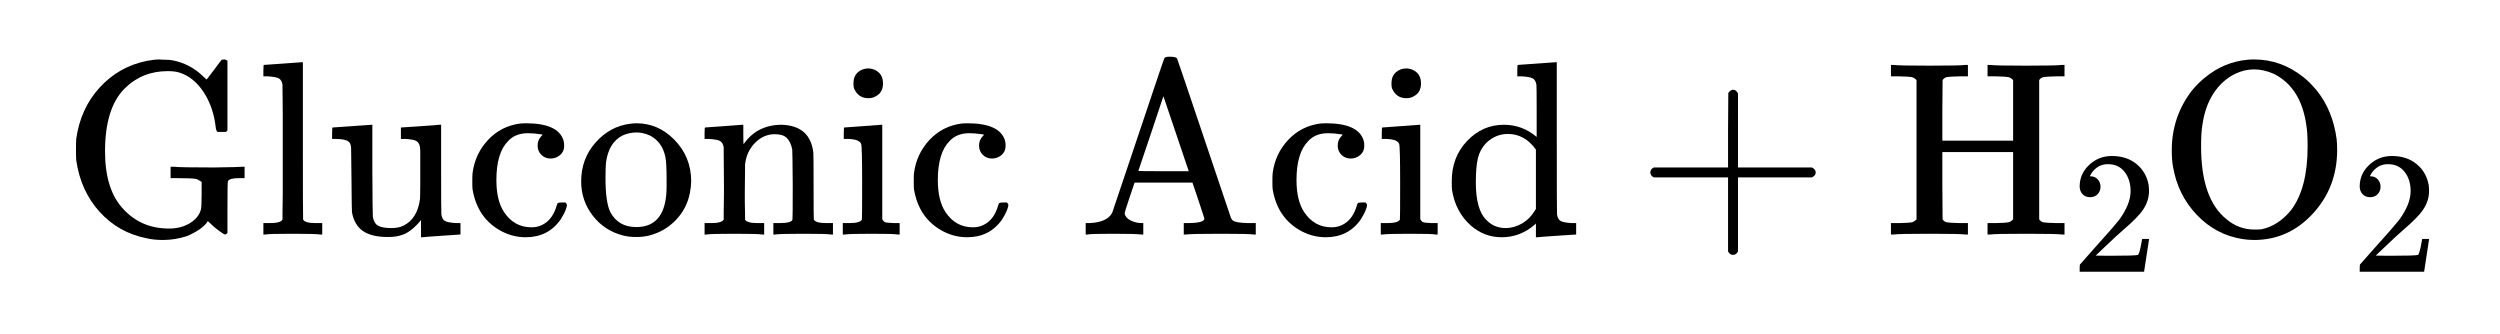
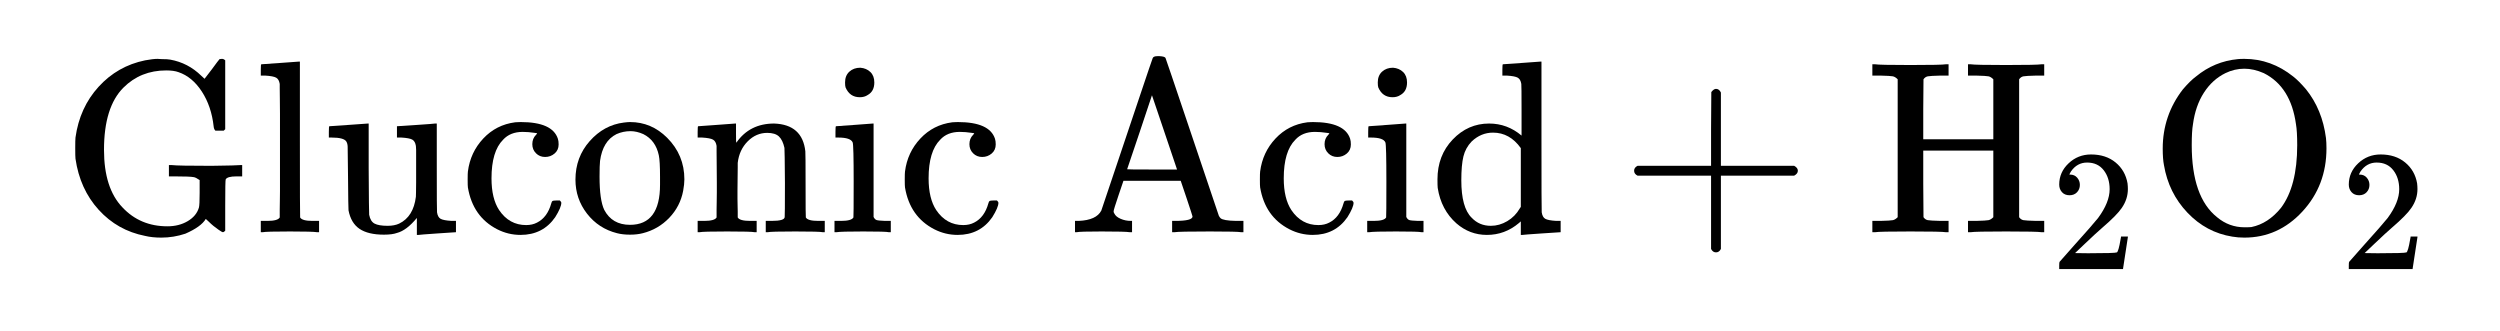
- <svg xmlns="http://www.w3.org/2000/svg" viewBox="0 0 805.448 107.555" width="805.448" height="107.555">
+ <svg xmlns="http://www.w3.org/2000/svg" viewBox="0 0 813.448 107.555" width="813.448" height="107.555">
  <path d="M55.92 53.715 Q57.84 53.955 68.72 53.955 Q69.52 53.955 71 53.915 Q72.48 53.875 73.28 53.875 Q74.16 53.875 75.44 53.835 Q76.72 53.795 77.36 53.755 Q78 53.715 78.16 53.715 L78.8 53.715 L78.8 57.395 L77.68 57.395 L76.88 57.395 Q74 57.395 73.44 58.355 Q73.28 58.675 73.28 66.915 L73.28 75.075 Q72.8 75.555 72.56 75.555 Q72.24 75.555 71.12 74.755 Q69.36 73.555 68 72.195 L66.96 71.235 Q65.44 73.795 60.32 76.035 Q56.48 77.315 52.48 77.315 Q49.52 77.315 47.2 76.755 Q38.24 74.995 32.12 68.275 Q26 61.555 24.56 51.635 Q24.48 50.915 24.48 48.195 Q24.48 45.555 24.56 44.755 Q25.92 34.995 32.08 28.235 Q38.24 21.475 47.2 19.635 Q49.76 19.155 51.28 19.155 Q51.44 19.155 51.92 19.195 Q52.4 19.235 52.64 19.235 Q54.56 19.235 55.36 19.395 Q61.2 20.435 65.52 24.675 L66.56 25.635 L68.96 22.515 Q71.12 19.555 71.44 19.235 Q71.52 19.235 71.76 19.195 Q72 19.155 72.24 19.155 Q72.8 19.155 73.28 19.635 L73.28 42.035 L72.8 42.515 L70.08 42.515 Q69.6 42.035 69.52 41.155 Q68.8 34.595 65.68 29.795 Q62.56 24.995 58.08 23.475 Q56.56 22.915 54.08 22.915 Q45.76 22.915 40.16 28.515 Q33.84 34.835 33.84 48.755 Q33.84 61.235 39.84 67.475 Q45.6 73.635 54.48 73.635 Q58.24 73.635 61.08 71.955 Q63.92 70.275 64.72 67.555 Q64.96 66.755 64.96 62.755 L64.96 58.595 Q63.68 57.715 63.04 57.635 Q61.76 57.395 57.04 57.395 L54.96 57.395 L54.96 53.715 L55.92 53.715 L55.92 53.715 Z" fill="rgba(0,0,0,1)" fill-rule="evenodd" stroke="none" />
  <path d="M85.018 20.915 Q85.418 20.915 91.298 20.475 Q97.178 20.035 97.338 20.035 L97.578 20.035 L97.578 45.235 Q97.578 70.595 97.658 70.755 Q98.298 71.875 101.658 71.875 L102.538 71.875 L103.818 71.875 L103.818 75.555 L103.178 75.555 Q101.738 75.315 94.378 75.315 Q86.538 75.315 85.498 75.555 L84.858 75.555 L84.858 71.875 L86.138 71.875 L87.018 71.875 Q90.378 71.875 91.018 70.755 L91.018 70.115 Q91.018 69.395 91.018 68.275 Q91.018 67.155 91.058 65.635 Q91.098 64.115 91.098 62.155 Q91.098 60.195 91.098 58.155 Q91.098 56.115 91.098 53.755 Q91.098 51.395 91.098 49.235 Q91.098 46.275 91.098 42.955 Q91.098 39.635 91.098 36.995 Q91.098 34.355 91.058 32.155 Q91.018 29.955 91.018 28.675 Q91.018 27.395 91.018 27.315 Q90.778 25.795 89.858 25.275 Q88.938 24.755 86.298 24.595 L84.858 24.595 L84.858 22.755 Q84.858 20.915 85.018 20.915 L85.018 20.915 Z" fill="rgba(0,0,0,1)" fill-rule="evenodd" stroke="none" />
  <path d="M107.16 41.075 Q107.48 41.075 113.52 40.635 Q119.56 40.195 119.72 40.195 L119.96 40.195 L119.96 54.675 Q120.04 69.395 120.12 69.875 Q120.52 72.035 121.88 72.755 Q123.24 73.475 126.12 73.475 Q128.36 73.475 129.88 72.755 Q134.52 70.515 135.32 64.035 Q135.32 63.955 135.36 62.675 Q135.4 61.395 135.4 59.435 Q135.4 57.475 135.4 55.715 Q135.4 53.955 135.4 51.995 Q135.4 50.035 135.4 48.755 L135.32 47.475 Q135.08 45.955 134.16 45.435 Q133.24 44.915 130.6 44.755 L129.16 44.755 L129.16 41.075 Q129.32 41.075 135.28 40.675 Q141.24 40.275 141.56 40.195 L142.12 40.195 L142.12 54.435 Q142.12 68.835 142.2 69.075 Q142.44 70.675 143.36 71.195 Q144.28 71.715 146.92 71.875 L148.36 71.875 L148.36 75.555 Q148.2 75.555 142.36 75.955 Q136.52 76.355 136.2 76.435 L135.64 76.435 L135.64 70.915 Q132.28 74.995 129.16 75.795 Q127.64 76.355 124.92 76.355 Q119.8 76.355 117 74.475 Q114.2 72.595 113.4 68.435 Q113.32 67.875 113.24 57.475 Q113.16 48.755 113.12 47.715 Q113.08 46.675 112.68 46.035 Q111.88 44.755 107.88 44.755 L107 44.755 L107 42.915 Q107 41.075 107.16 41.075 L107.16 41.075 Z" fill="rgba(0,0,0,1)" fill-rule="evenodd" stroke="none" />
  <path d="M177.365 51.075 Q175.605 51.075 174.405 49.875 Q173.205 48.675 173.205 46.915 Q173.205 45.075 174.405 43.875 Q174.805 43.475 174.765 43.395 Q174.725 43.315 174.005 43.235 Q171.925 42.915 170.085 42.915 Q166.005 42.915 163.685 45.475 Q159.925 49.235 159.925 58.035 Q159.925 64.595 162.405 68.355 Q165.685 73.235 171.205 73.235 Q173.205 73.235 174.725 72.435 Q178.085 70.755 179.365 66.195 Q179.525 65.555 179.765 65.395 Q180.005 65.235 181.045 65.235 L182.165 65.235 Q182.645 65.715 182.645 65.955 Q182.645 67.475 180.645 70.675 Q176.645 76.435 169.365 76.435 Q165.365 76.435 161.765 74.595 Q153.845 70.515 152.245 60.995 Q152.165 60.515 152.165 58.435 Q152.165 56.355 152.245 55.795 Q153.045 49.555 157.245 45.075 Q161.445 40.595 167.605 39.795 Q167.685 39.795 168.325 39.755 Q168.965 39.715 169.445 39.715 Q179.765 39.715 181.525 45.155 Q181.765 45.875 181.765 46.995 Q181.765 48.835 180.445 49.955 Q179.125 51.075 177.365 51.075 L177.365 51.075 Z" fill="rgba(0,0,0,1)" fill-rule="evenodd" stroke="none" />
  <path d="M187.241 58.435 Q187.241 51.155 191.881 45.915 Q196.521 40.675 203.001 39.875 Q204.281 39.715 205.001 39.715 Q211.961 39.715 217.081 44.835 Q222.681 50.435 222.681 58.355 Q222.681 59.955 222.281 62.115 Q221.321 67.155 217.761 70.875 Q214.201 74.595 209.161 75.875 Q207.321 76.355 205.001 76.355 Q202.601 76.355 200.761 75.875 Q194.761 74.355 191.001 69.515 Q187.241 64.675 187.241 58.435 L187.241 58.435 Z M209.321 43.635 Q207.161 42.675 205.161 42.675 Q202.761 42.675 200.601 43.635 Q196.121 45.875 195.241 52.355 Q195.081 53.795 195.081 57.475 Q195.081 65.075 196.601 68.275 Q199.161 73.155 205.001 73.155 Q214.761 73.155 214.761 60.115 L214.761 57.555 Q214.761 52.355 214.361 50.515 Q213.321 45.635 209.321 43.635 L209.321 43.635 Z" fill="rgba(0,0,0,1)" fill-rule="evenodd" stroke="none" />
  <path d="M227.161 41.075 Q227.481 41.075 233.281 40.635 Q239.081 40.195 239.241 40.195 L239.481 40.195 L239.481 43.395 Q239.481 46.435 239.561 46.435 L239.641 46.355 Q243.961 40.195 251.881 40.195 Q261.081 40.515 262.041 49.235 Q262.121 49.795 262.121 60.355 Q262.121 70.595 262.201 70.755 Q262.841 71.875 266.201 71.875 L267.081 71.875 L268.361 71.875 L268.361 75.555 L267.721 75.555 Q266.681 75.315 258.761 75.315 Q250.841 75.315 249.801 75.555 L249.161 75.555 L249.161 71.875 L250.441 71.875 L251.081 71.875 Q255.321 71.875 255.321 70.595 Q255.401 70.435 255.401 59.555 Q255.321 48.755 255.241 48.115 Q254.681 45.555 253.441 44.395 Q252.201 43.235 249.641 43.235 Q246.041 43.235 243.321 45.955 Q240.521 48.755 240.041 52.995 Q240.041 53.075 240.041 54.475 Q240.041 55.875 240.001 58.035 Q239.961 60.195 239.961 62.115 Q239.961 63.315 239.961 64.635 Q239.961 65.955 240.001 66.995 Q240.041 68.035 240.041 68.875 Q240.041 69.715 240.041 70.275 L240.041 70.755 Q240.681 71.875 244.041 71.875 L244.921 71.875 L246.201 71.875 L246.201 75.555 L245.561 75.555 Q244.521 75.315 236.601 75.315 Q228.681 75.315 227.641 75.555 L227.001 75.555 L227.001 71.875 L228.281 71.875 L229.161 71.875 Q232.521 71.875 233.161 70.755 L233.161 70.115 Q233.161 69.395 233.161 68.275 Q233.161 67.155 233.201 65.755 Q233.241 64.355 233.241 62.635 Q233.241 60.915 233.241 59.315 Q233.241 56.835 233.201 53.995 Q233.161 51.155 233.161 49.315 L233.161 47.475 Q232.921 45.955 232.001 45.435 Q231.081 44.915 228.441 44.755 L227.001 44.755 L227.001 42.915 Q227.001 41.075 227.161 41.075 L227.161 41.075 Z" fill="rgba(0,0,0,1)" fill-rule="evenodd" stroke="none" />
  <path d="M279.926 22.035 Q281.926 22.195 283.206 23.435 Q284.486 24.675 284.486 26.835 Q284.486 29.715 282.326 30.915 Q281.286 31.635 279.766 31.635 Q276.486 31.635 275.126 28.435 Q274.966 27.955 274.966 26.835 Q274.966 24.595 276.366 23.315 Q277.766 22.035 279.926 22.035 L279.926 22.035 Z M272.006 41.075 Q272.326 41.075 278.086 40.635 Q283.846 40.195 284.006 40.195 L284.246 40.195 L284.246 70.595 Q284.646 71.395 285.206 71.595 Q285.766 71.795 288.006 71.875 L289.846 71.875 L289.846 75.555 L289.206 75.555 Q288.326 75.315 280.886 75.315 Q273.606 75.315 272.166 75.555 L271.526 75.555 L271.526 71.875 L272.806 71.875 L273.686 71.875 Q277.046 71.875 277.686 70.755 Q277.766 70.595 277.766 59.155 Q277.766 47.155 277.446 46.355 Q276.806 44.755 272.726 44.755 L271.846 44.755 L271.846 42.915 Q271.846 41.075 272.006 41.075 L272.006 41.075 Z" fill="rgba(0,0,0,1)" fill-rule="evenodd" stroke="none" />
  <path d="M319.588 51.075 Q317.828 51.075 316.628 49.875 Q315.428 48.675 315.428 46.915 Q315.428 45.075 316.628 43.875 Q317.028 43.475 316.988 43.395 Q316.948 43.315 316.228 43.235 Q314.148 42.915 312.308 42.915 Q308.228 42.915 305.908 45.475 Q302.148 49.235 302.148 58.035 Q302.148 64.595 304.628 68.355 Q307.908 73.235 313.428 73.235 Q315.428 73.235 316.948 72.435 Q320.308 70.755 321.588 66.195 Q321.748 65.555 321.988 65.395 Q322.228 65.235 323.268 65.235 L324.388 65.235 Q324.868 65.715 324.868 65.955 Q324.868 67.475 322.868 70.675 Q318.868 76.435 311.588 76.435 Q307.588 76.435 303.988 74.595 Q296.068 70.515 294.468 60.995 Q294.388 60.515 294.388 58.435 Q294.388 56.355 294.468 55.795 Q295.268 49.555 299.468 45.075 Q303.668 40.595 309.828 39.795 Q309.908 39.795 310.548 39.755 Q311.188 39.715 311.668 39.715 Q321.988 39.715 323.748 45.155 Q323.988 45.875 323.988 46.995 Q323.988 48.835 322.668 49.955 Q321.348 51.075 319.588 51.075 L319.588 51.075 Z" fill="rgba(0,0,0,1)" fill-rule="evenodd" stroke="none" />
  <path d="M367.624 75.555 Q366.184 75.315 358.424 75.315 Q351.304 75.315 350.344 75.555 L349.784 75.555 L349.784 71.875 L350.984 71.875 Q356.744 71.635 358.344 68.515 Q358.424 68.275 362.584 55.915 Q366.744 43.555 370.864 31.275 Q374.984 18.995 375.064 18.915 Q375.304 18.275 376.584 18.275 L377.304 18.275 Q378.904 18.355 379.224 18.835 Q379.304 18.915 386.984 41.715 Q394.664 64.515 396.584 70.195 Q396.824 70.675 397.144 70.995 Q398.024 71.795 402.184 71.875 L404.584 71.875 L404.584 75.555 L403.864 75.555 Q402.664 75.315 393.704 75.315 Q383.384 75.315 382.184 75.555 L381.384 75.555 L381.384 71.875 L382.424 71.875 Q388.024 71.875 388.024 70.435 Q388.024 70.275 386.104 64.515 L384.184 58.835 L365.544 58.835 L363.944 63.555 Q362.344 68.275 362.344 68.755 Q362.344 69.155 362.584 69.475 Q363.064 70.515 364.624 71.195 Q366.184 71.875 367.944 71.875 L368.344 71.875 L368.344 75.555 L367.624 75.555 L367.624 75.555 Z M380.504 47.795 Q378.184 40.835 376.424 35.715 L374.824 30.995 L370.824 42.995 L366.744 55.075 Q366.744 55.155 374.824 55.155 L382.984 55.155 L380.504 47.795 L380.504 47.795 Z" fill="rgba(0,0,0,1)" fill-rule="evenodd" stroke="none" />
  <path d="M435.144 51.075 Q433.384 51.075 432.184 49.875 Q430.984 48.675 430.984 46.915 Q430.984 45.075 432.184 43.875 Q432.584 43.475 432.544 43.395 Q432.504 43.315 431.784 43.235 Q429.704 42.915 427.864 42.915 Q423.784 42.915 421.464 45.475 Q417.704 49.235 417.704 58.035 Q417.704 64.595 420.184 68.355 Q423.464 73.235 428.984 73.235 Q430.984 73.235 432.504 72.435 Q435.864 70.755 437.144 66.195 Q437.304 65.555 437.544 65.395 Q437.784 65.235 438.824 65.235 L439.944 65.235 Q440.424 65.715 440.424 65.955 Q440.424 67.475 438.424 70.675 Q434.424 76.435 427.144 76.435 Q423.144 76.435 419.544 74.595 Q411.624 70.515 410.024 60.995 Q409.944 60.515 409.944 58.435 Q409.944 56.355 410.024 55.795 Q410.824 49.555 415.024 45.075 Q419.224 40.595 425.384 39.795 Q425.464 39.795 426.104 39.755 Q426.744 39.715 427.224 39.715 Q437.544 39.715 439.304 45.155 Q439.544 45.875 439.544 46.995 Q439.544 48.835 438.224 49.955 Q436.904 51.075 435.144 51.075 L435.144 51.075 Z" fill="rgba(0,0,0,1)" fill-rule="evenodd" stroke="none" />
  <path d="M453.26 22.035 Q455.26 22.195 456.54 23.435 Q457.82 24.675 457.82 26.835 Q457.82 29.715 455.66 30.915 Q454.62 31.635 453.1 31.635 Q449.82 31.635 448.46 28.435 Q448.3 27.955 448.3 26.835 Q448.3 24.595 449.7 23.315 Q451.1 22.035 453.26 22.035 L453.26 22.035 Z M445.34 41.075 Q445.66 41.075 451.42 40.635 Q457.18 40.195 457.34 40.195 L457.58 40.195 L457.58 70.595 Q457.98 71.395 458.54 71.595 Q459.1 71.795 461.34 71.875 L463.18 71.875 L463.18 75.555 L462.54 75.555 Q461.66 75.315 454.22 75.315 Q446.94 75.315 445.5 75.555 L444.86 75.555 L444.86 71.875 L446.14 71.875 L447.02 71.875 Q450.38 71.875 451.02 70.755 Q451.1 70.595 451.1 59.155 Q451.1 47.155 450.78 46.355 Q450.14 44.755 446.06 44.755 L445.18 44.755 L445.18 42.915 Q445.18 41.075 445.34 41.075 L445.34 41.075 Z" fill="rgba(0,0,0,1)" fill-rule="evenodd" stroke="none" />
  <path d="M489.002 20.915 Q489.322 20.915 495.242 20.475 Q501.162 20.035 501.322 20.035 L501.562 20.035 L501.562 44.355 Q501.562 68.835 501.642 69.075 Q501.882 70.675 502.802 71.195 Q503.722 71.715 506.362 71.875 L507.802 71.875 L507.802 75.555 Q507.642 75.555 501.682 75.955 Q495.722 76.355 495.402 76.435 L494.842 76.435 L494.842 72.035 L494.202 72.595 Q489.642 76.435 483.802 76.435 Q478.202 76.435 473.882 72.675 Q468.922 68.275 467.802 61.155 Q467.722 60.515 467.722 58.355 Q467.722 50.595 472.682 45.395 Q477.642 40.195 484.522 40.195 Q490.442 40.195 495.082 44.115 L495.082 35.955 Q495.082 27.635 495.002 27.315 Q494.762 25.795 493.842 25.275 Q492.922 24.755 490.282 24.595 L488.842 24.595 L488.842 22.755 Q488.842 20.915 489.002 20.915 L489.002 20.915 Z M494.842 48.195 Q491.242 43.155 485.802 43.155 Q481.882 43.155 478.842 46.035 Q476.842 48.115 476.162 50.915 Q475.482 53.715 475.482 58.675 Q475.482 67.555 478.842 70.835 Q481.322 73.475 485.082 73.475 Q487.882 73.475 490.442 71.955 Q493.002 70.435 494.522 67.795 L494.842 67.315 L494.842 48.195 L494.842 48.195 Z" fill="rgba(0,0,0,1)" fill-rule="evenodd" stroke="none" />
  <path d="M531.705 55.555 Q531.705 54.515 532.825 53.955 L556.745 53.955 L556.745 41.955 L556.825 29.955 Q557.625 28.915 558.345 28.915 Q559.385 28.915 559.945 30.115 L559.945 53.955 L583.785 53.955 Q584.985 54.595 584.985 55.555 Q584.985 56.515 583.785 57.155 L559.945 57.155 L559.945 80.995 Q559.385 82.115 558.345 82.115 Q557.305 82.115 556.745 80.995 L556.745 57.155 L532.825 57.155 Q531.705 56.595 531.705 55.555 L531.705 55.555 Z" fill="rgba(0,0,0,1)" fill-rule="evenodd" stroke="none" />
  <path d="M617.465 25.795 Q616.665 24.995 615.905 24.835 Q615.145 24.675 611.865 24.595 L609.225 24.595 L609.225 20.915 L610.105 20.915 Q611.465 21.155 621.625 21.155 Q631.785 21.155 633.145 20.915 L634.025 20.915 L634.025 24.595 L631.385 24.595 Q628.105 24.675 627.265 24.835 Q626.425 24.995 625.865 25.795 L625.785 35.555 L625.785 45.315 L648.585 45.315 L648.585 25.795 Q647.785 24.995 647.025 24.835 Q646.265 24.675 642.985 24.595 L640.345 24.595 L640.345 20.915 L641.225 20.915 Q642.585 21.155 652.745 21.155 Q662.905 21.155 664.265 20.915 L665.145 20.915 L665.145 24.595 L662.505 24.595 Q659.225 24.675 658.385 24.835 Q657.545 24.995 656.985 25.795 L656.985 70.675 Q657.545 71.475 658.385 71.635 Q659.225 71.795 662.505 71.875 L665.145 71.875 L665.145 75.555 L664.265 75.555 Q662.905 75.315 652.745 75.315 Q642.585 75.315 641.225 75.555 L640.345 75.555 L640.345 71.875 L642.985 71.875 Q646.265 71.795 647.025 71.635 Q647.785 71.475 648.585 70.675 L648.585 48.995 L625.785 48.995 L625.785 59.795 L625.865 70.675 Q626.425 71.475 627.265 71.635 Q628.105 71.795 631.385 71.875 L634.025 71.875 L634.025 75.555 L633.145 75.555 Q631.785 75.315 621.625 75.315 Q611.465 75.315 610.105 75.555 L609.225 75.555 L609.225 71.875 L611.865 71.875 Q615.145 71.795 615.905 71.635 Q616.665 71.475 617.465 70.675 L617.465 25.795 L617.465 25.795 Z" fill="rgba(0,0,0,1)" fill-rule="evenodd" stroke="none" />
  <path d="M673.385 63.531 Q671.817 63.531 670.921 62.523 Q670.025 61.515 670.025 60.059 Q670.025 56.027 673.077 53.143 Q676.129 50.259 680.385 50.259 Q685.201 50.259 688.365 52.863 Q691.529 55.467 692.257 59.667 Q692.369 60.675 692.369 61.515 Q692.369 64.763 690.409 67.619 Q688.841 69.971 684.081 74.059 Q682.065 75.795 678.481 79.211 L675.177 82.347 L679.433 82.403 Q688.225 82.403 688.785 82.123 Q689.009 82.067 689.345 80.947 Q689.569 80.331 690.129 77.139 L690.129 76.971 L692.369 76.971 L692.369 77.139 L690.801 87.387 L690.801 87.555 L670.025 87.555 L670.025 86.491 Q670.025 85.371 670.137 85.203 Q670.193 85.091 674.841 79.883 Q680.945 73.107 682.681 70.923 Q686.433 65.827 686.433 61.571 Q686.433 57.875 684.501 55.383 Q682.569 52.891 679.097 52.891 Q675.849 52.891 673.833 55.803 Q673.721 56.027 673.497 56.419 Q673.329 56.699 673.329 56.755 Q673.329 56.811 673.609 56.811 Q675.009 56.811 675.877 57.819 Q676.745 58.827 676.745 60.171 Q676.745 61.571 675.821 62.551 Q674.897 63.531 673.385 63.531 L673.385 63.531 Z" fill="rgba(0,0,0,1)" fill-rule="evenodd" stroke="none" />
-   <path d="M752.985 48.275 Q752.985 60.355 745.145 68.835 Q737.305 77.315 726.265 77.315 Q724.185 77.315 722.345 76.995 Q713.865 75.635 707.745 69.195 Q701.625 62.755 700.105 53.715 Q699.705 51.715 699.705 48.355 Q699.705 37.555 706.265 29.075 Q708.745 26.195 710.505 24.915 Q716.505 19.955 724.185 19.235 Q724.905 19.155 726.265 19.155 Q734.985 19.155 742.185 24.915 Q743.945 26.275 746.345 29.075 Q751.625 35.635 752.825 44.915 Q752.985 46.355 752.985 48.275 L752.985 48.275 Z M732.585 23.795 Q729.305 22.355 726.265 22.355 Q723.065 22.355 720.105 23.795 Q715.865 25.875 713.105 30.155 Q710.345 34.435 709.545 40.435 Q709.145 42.675 709.145 47.235 Q709.145 64.115 717.385 70.675 Q721.305 73.955 726.345 73.955 Q728.105 73.955 728.585 73.875 Q734.025 72.755 738.185 67.635 Q743.465 60.595 743.465 47.235 Q743.465 42.675 743.065 40.435 Q741.385 28.195 732.585 23.795 L732.585 23.795 Z" fill="rgba(0,0,0,1)" fill-rule="evenodd" stroke="none" />
-   <path d="M763.608 63.531 Q762.04 63.531 761.144 62.523 Q760.248 61.515 760.248 60.059 Q760.248 56.027 763.3 53.143 Q766.352 50.259 770.608 50.259 Q775.424 50.259 778.588 52.863 Q781.752 55.467 782.48 59.667 Q782.592 60.675 782.592 61.515 Q782.592 64.763 780.632 67.619 Q779.064 69.971 774.304 74.059 Q772.288 75.795 768.704 79.211 L765.4 82.347 L769.656 82.403 Q778.448 82.403 779.008 82.123 Q779.232 82.067 779.568 80.947 Q779.792 80.331 780.352 77.139 L780.352 76.971 L782.592 76.971 L782.592 77.139 L781.024 87.387 L781.024 87.555 L760.248 87.555 L760.248 86.491 Q760.248 85.371 760.36 85.203 Q760.416 85.091 765.064 79.883 Q771.168 73.107 772.904 70.923 Q776.656 65.827 776.656 61.571 Q776.656 57.875 774.724 55.383 Q772.792 52.891 769.32 52.891 Q766.072 52.891 764.056 55.803 Q763.944 56.027 763.72 56.419 Q763.552 56.699 763.552 56.755 Q763.552 56.811 763.832 56.811 Q765.232 56.811 766.1 57.819 Q766.968 58.827 766.968 60.171 Q766.968 61.571 766.044 62.551 Q765.12 63.531 763.608 63.531 L763.608 63.531 Z" fill="rgba(0,0,0,1)" fill-rule="evenodd" stroke="none" />
+   <path d="M756.985 48.275 Q756.985 60.355 749.145 68.835 Q741.305 77.315 730.265 77.315 Q728.185 77.315 726.345 76.995 Q717.865 75.635 711.745 69.195 Q705.625 62.755 704.105 53.715 Q703.705 51.715 703.705 48.355 Q703.705 37.555 710.265 29.075 Q712.745 26.195 714.505 24.915 Q720.505 19.955 728.185 19.235 Q728.905 19.155 730.265 19.155 Q738.985 19.155 746.185 24.915 Q747.945 26.275 750.345 29.075 Q755.625 35.635 756.825 44.915 Q756.985 46.355 756.985 48.275 L756.985 48.275 Z M736.585 23.795 Q733.305 22.355 730.265 22.355 Q727.065 22.355 724.105 23.795 Q719.865 25.875 717.105 30.155 Q714.345 34.435 713.545 40.435 Q713.145 42.675 713.145 47.235 Q713.145 64.115 721.385 70.675 Q725.305 73.955 730.345 73.955 Q732.105 73.955 732.585 73.875 Q738.025 72.755 742.185 67.635 Q747.465 60.595 747.465 47.235 Q747.465 42.675 747.065 40.435 Q745.385 28.195 736.585 23.795 L736.585 23.795 Z" fill="rgba(0,0,0,1)" fill-rule="evenodd" stroke="none" />
+   <path d="M767.608 63.531 Q766.04 63.531 765.144 62.523 Q764.248 61.515 764.248 60.059 Q764.248 56.027 767.3 53.143 Q770.352 50.259 774.608 50.259 Q779.424 50.259 782.588 52.863 Q785.752 55.467 786.48 59.667 Q786.592 60.675 786.592 61.515 Q786.592 64.763 784.632 67.619 Q783.064 69.971 778.304 74.059 Q776.288 75.795 772.704 79.211 L769.4 82.347 L773.656 82.403 Q782.448 82.403 783.008 82.123 Q783.232 82.067 783.568 80.947 Q783.792 80.331 784.352 77.139 L784.352 76.971 L786.592 76.971 L786.592 77.139 L785.024 87.387 L785.024 87.555 L764.248 87.555 L764.248 86.491 Q764.248 85.371 764.36 85.203 Q764.416 85.091 769.064 79.883 Q775.168 73.107 776.904 70.923 Q780.656 65.827 780.656 61.571 Q780.656 57.875 778.724 55.383 Q776.792 52.891 773.32 52.891 Q770.072 52.891 768.056 55.803 Q767.944 56.027 767.72 56.419 Q767.552 56.699 767.552 56.755 Q767.552 56.811 767.832 56.811 Q769.232 56.811 770.1 57.819 Q770.968 58.827 770.968 60.171 Q770.968 61.571 770.044 62.551 Q769.12 63.531 767.608 63.531 L767.608 63.531 Z" fill="rgba(0,0,0,1)" fill-rule="evenodd" stroke="none" />
</svg>
